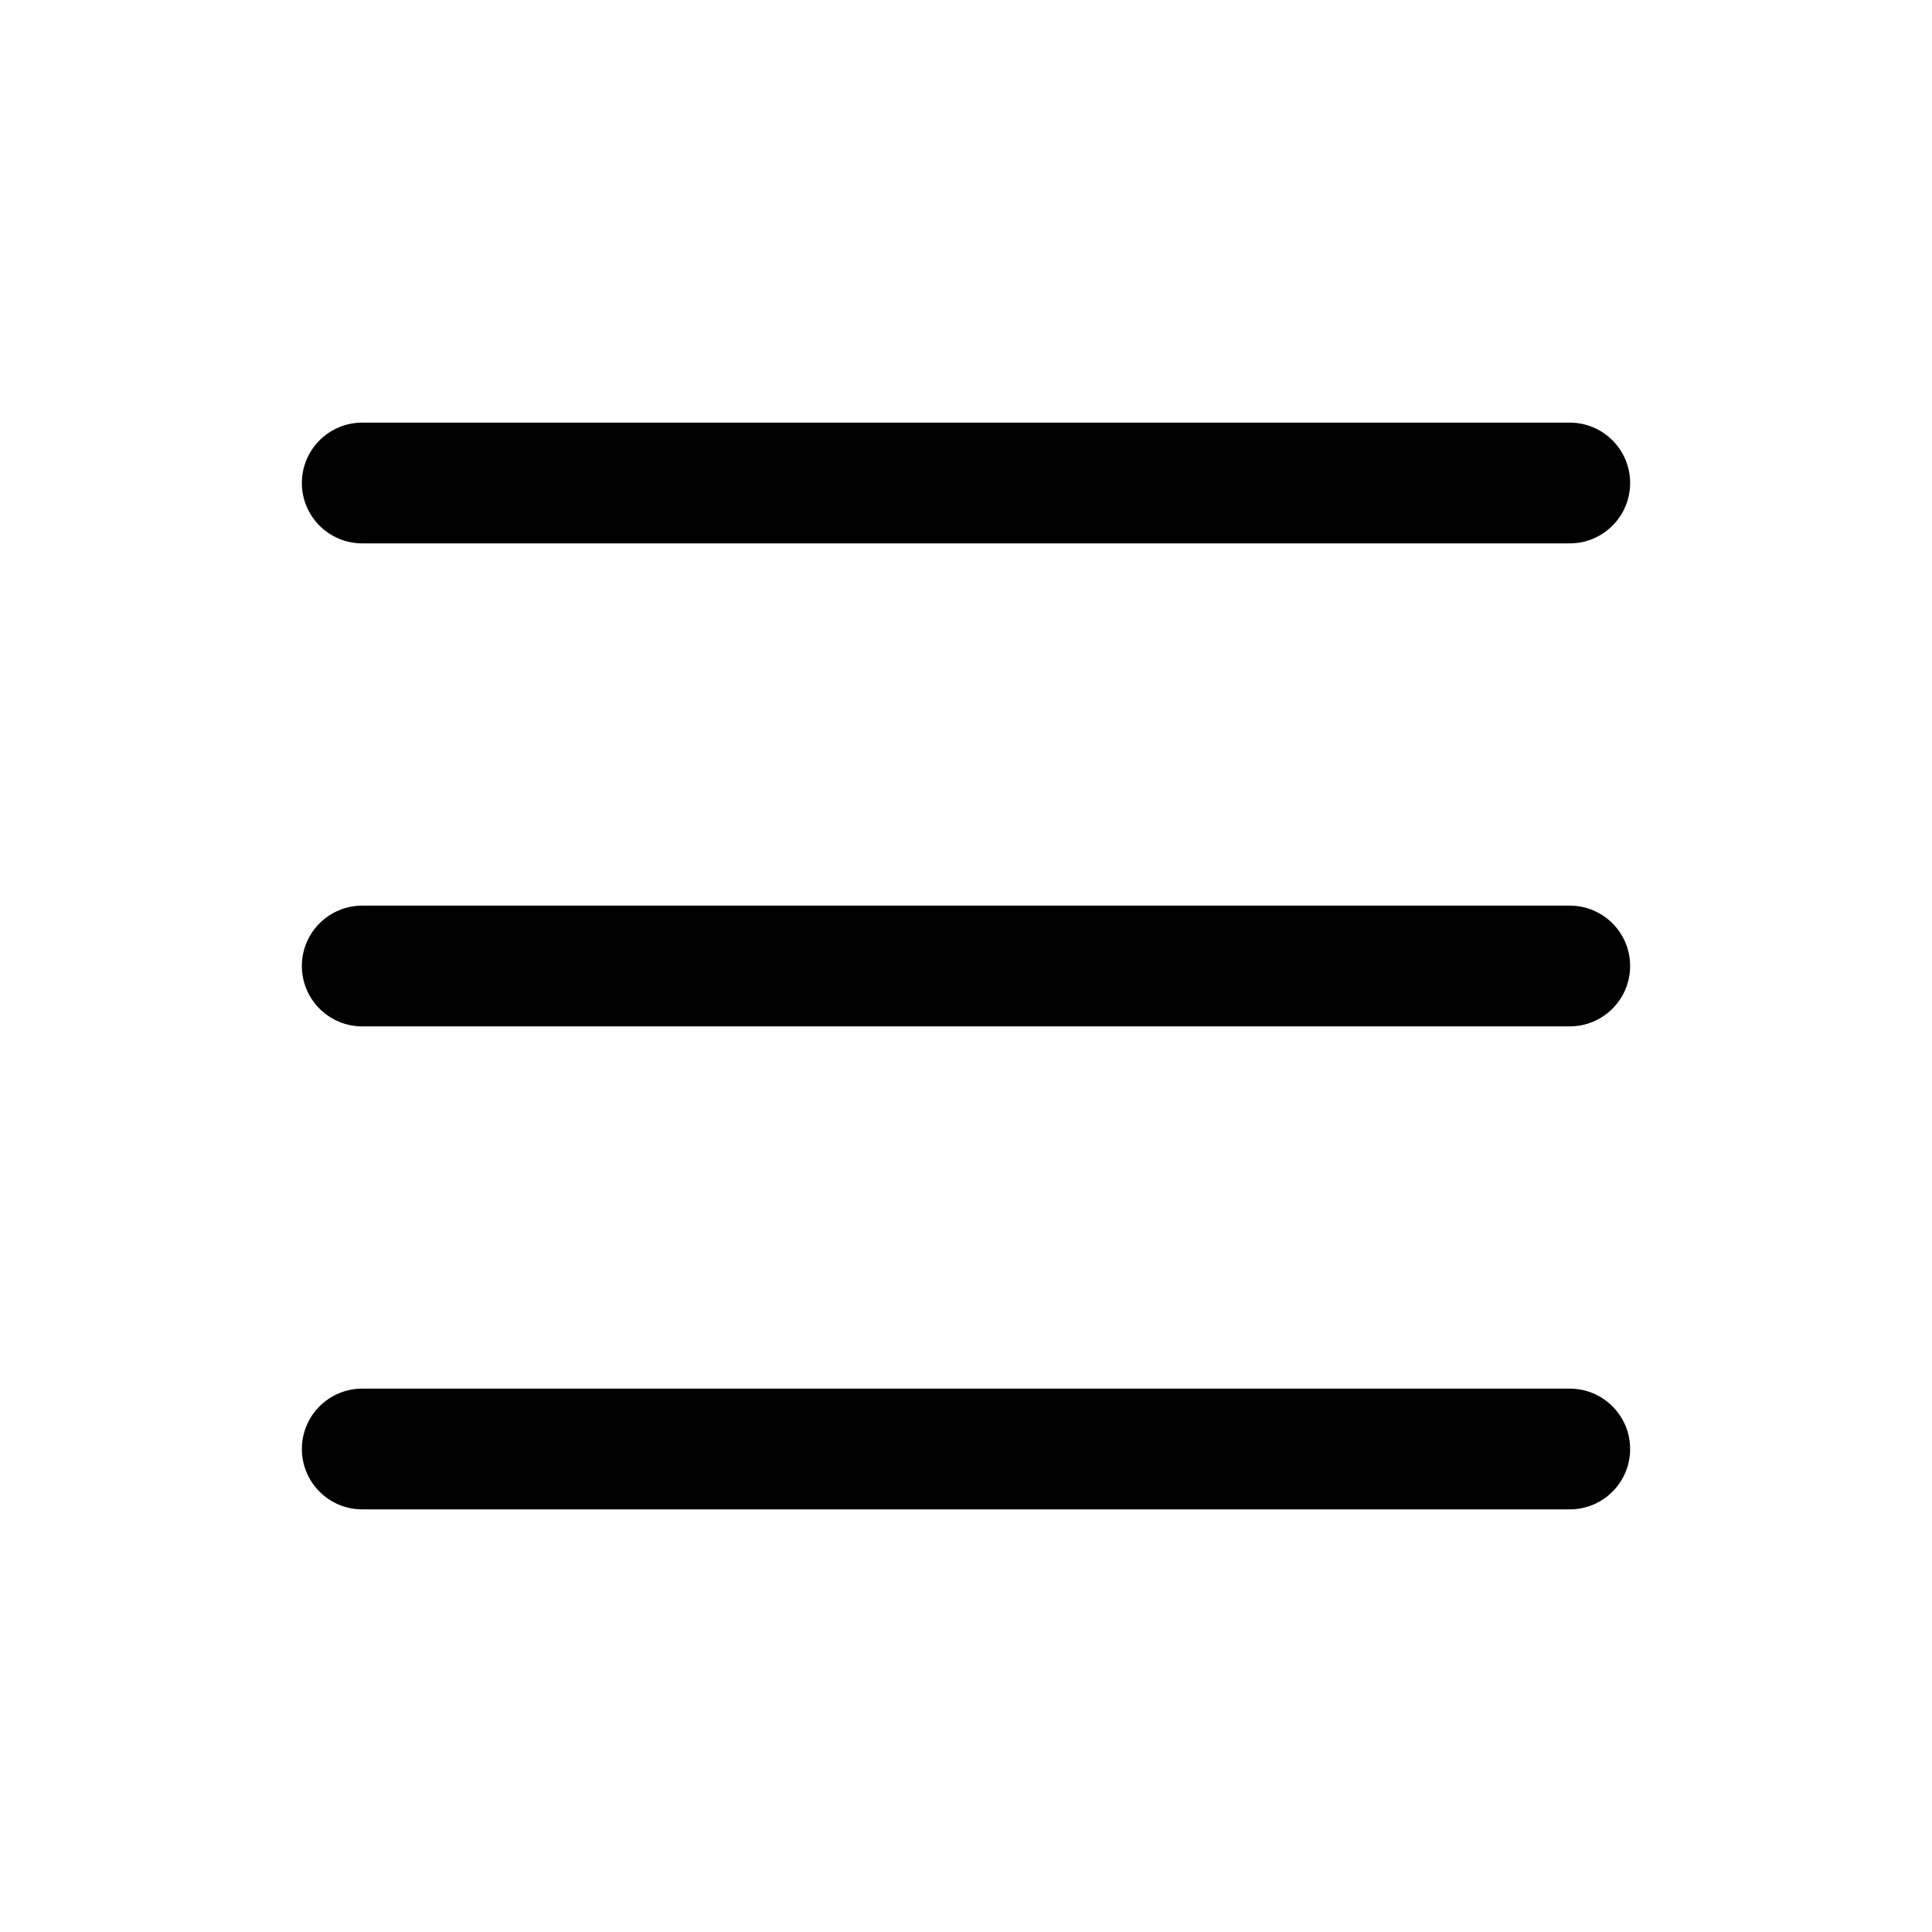
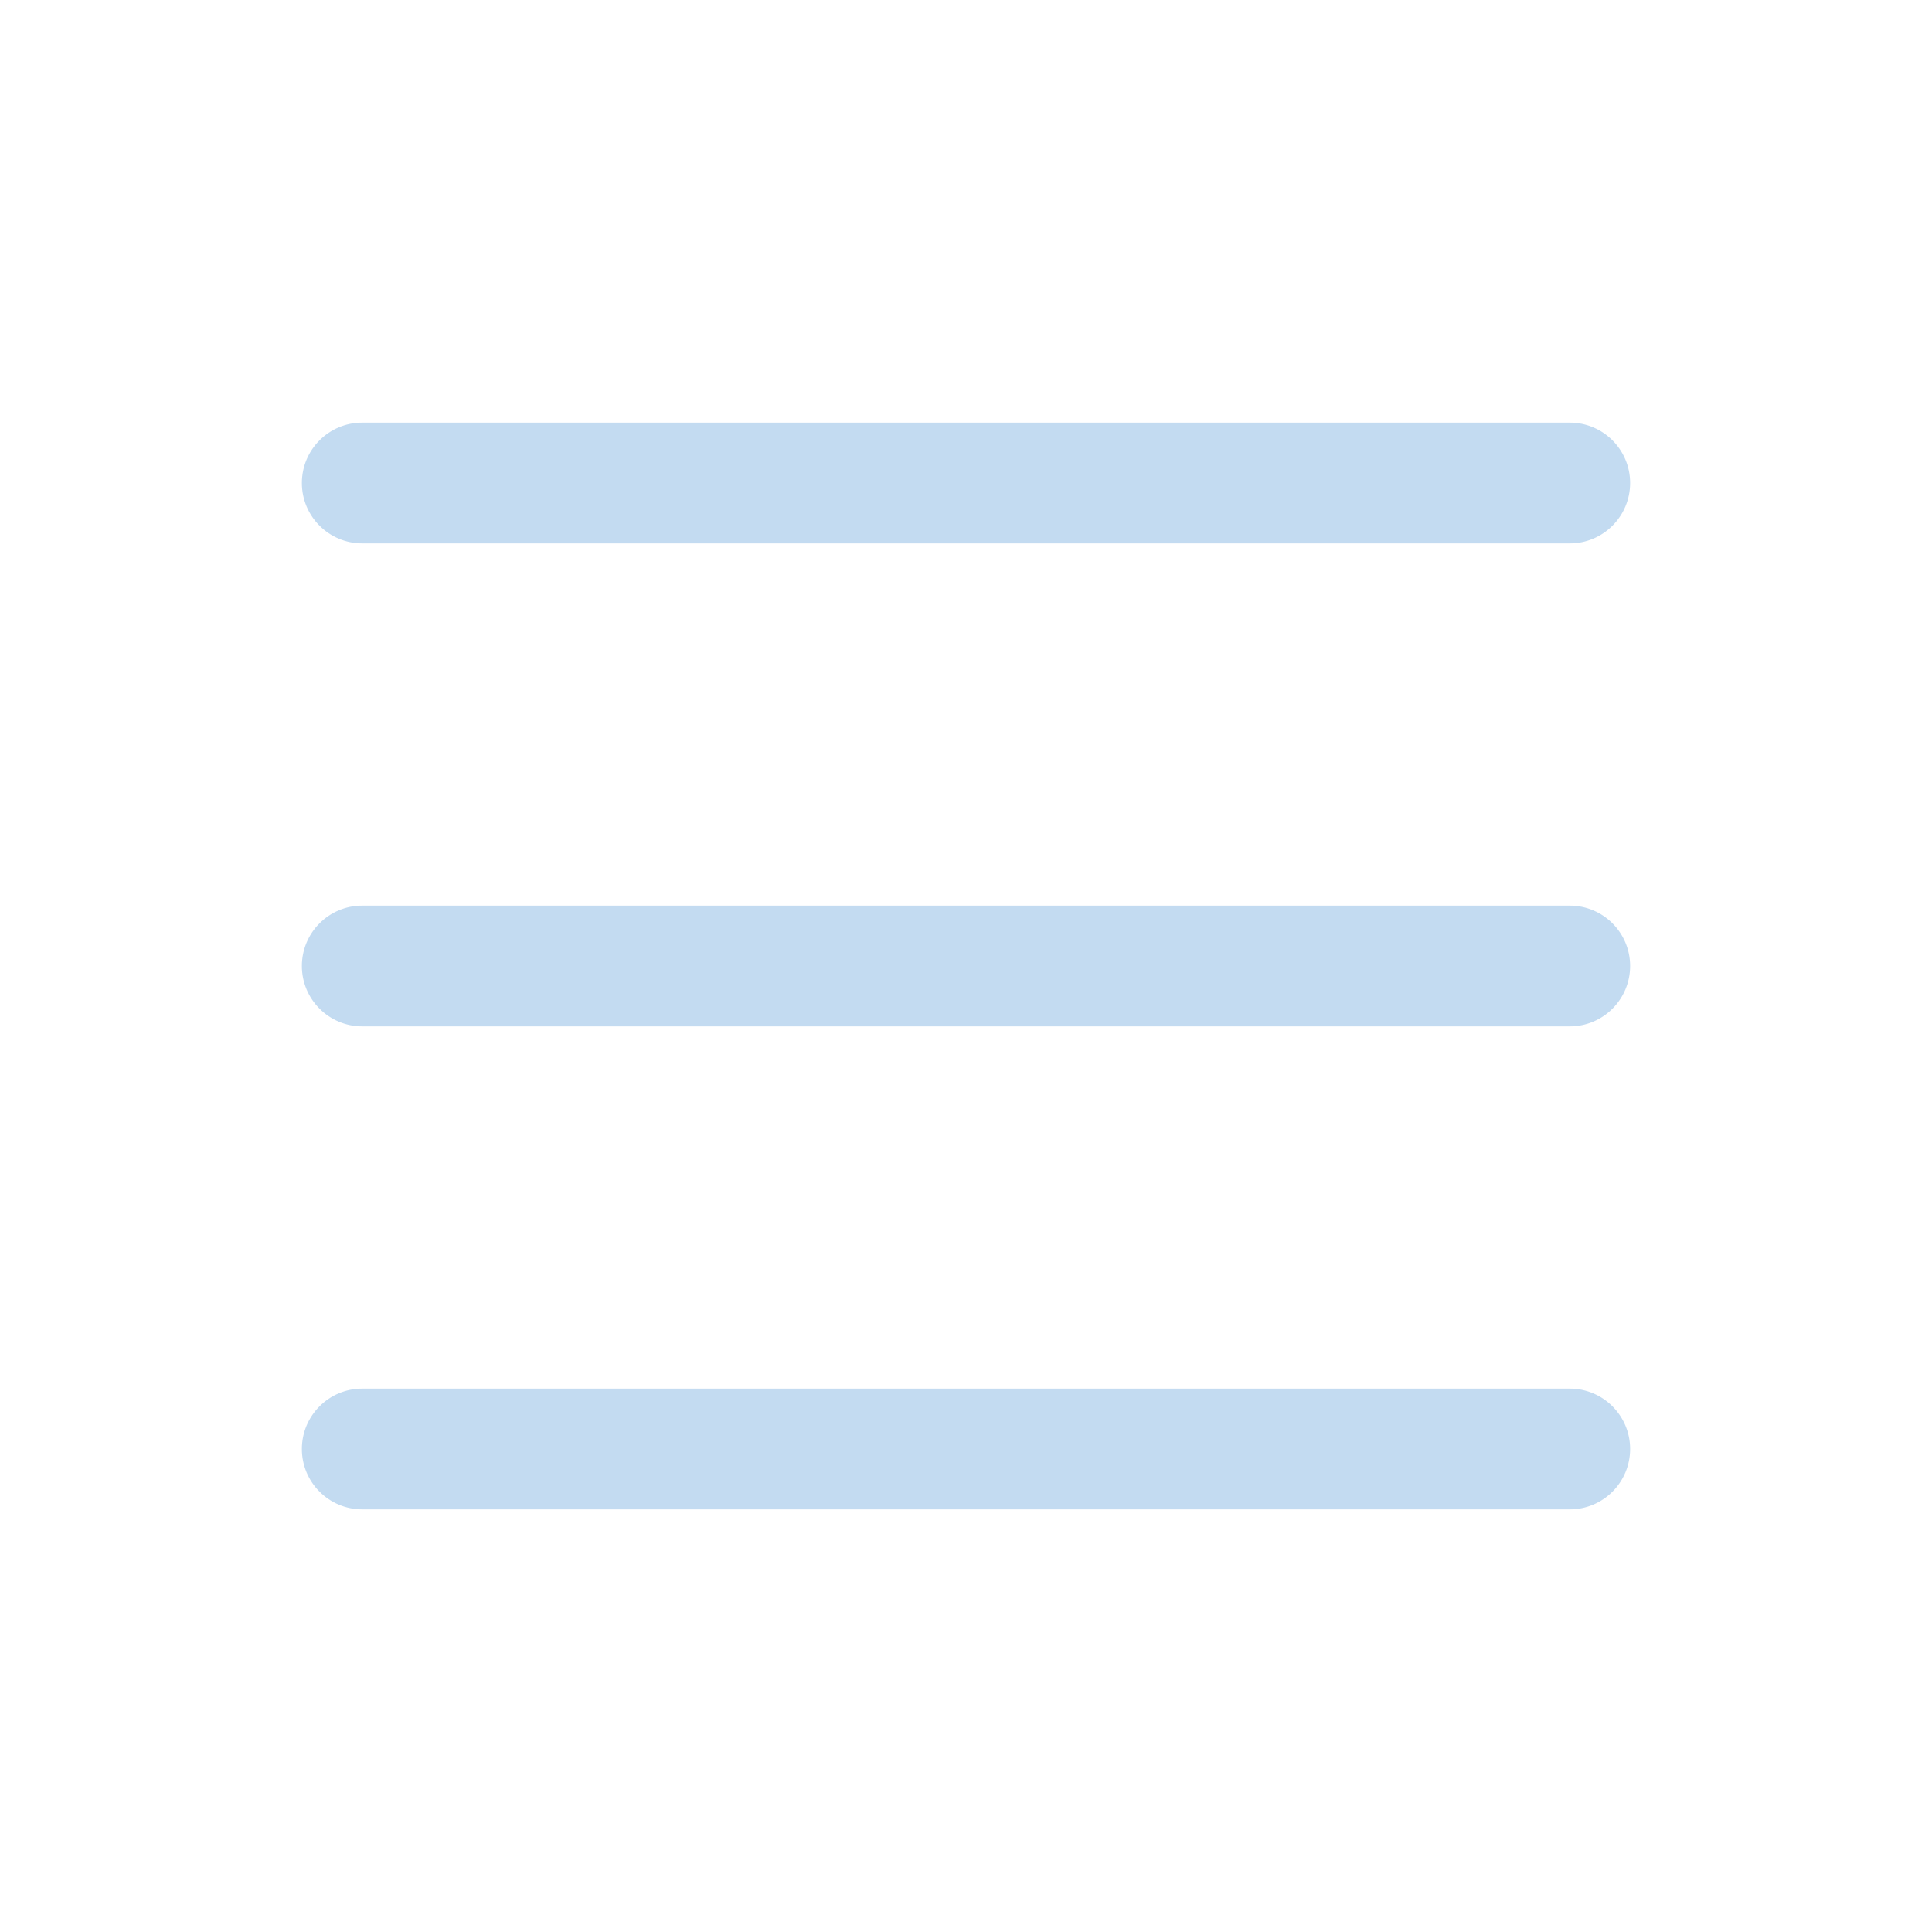
- <svg xmlns="http://www.w3.org/2000/svg" width="16" height="16" fill="currentColor" class="bi bi-list" viewBox="0 0 16 16">
+ <svg xmlns="http://www.w3.org/2000/svg" width="16" height="16" fill="rgb(195, 219, 241)" class="bi bi-list" viewBox="0 0 16 16">
  <path fill-rule="evenodd" d="M2.5 12a.5.5 0 0 1 .5-.5h10a.5.5 0 0 1 0 1H3a.5.5 0 0 1-.5-.5zm0-4a.5.5 0 0 1 .5-.5h10a.5.5 0 0 1 0 1H3a.5.5 0 0 1-.5-.5zm0-4a.5.5 0 0 1 .5-.5h10a.5.5 0 0 1 0 1H3a.5.5 0 0 1-.5-.5z" />
</svg>
